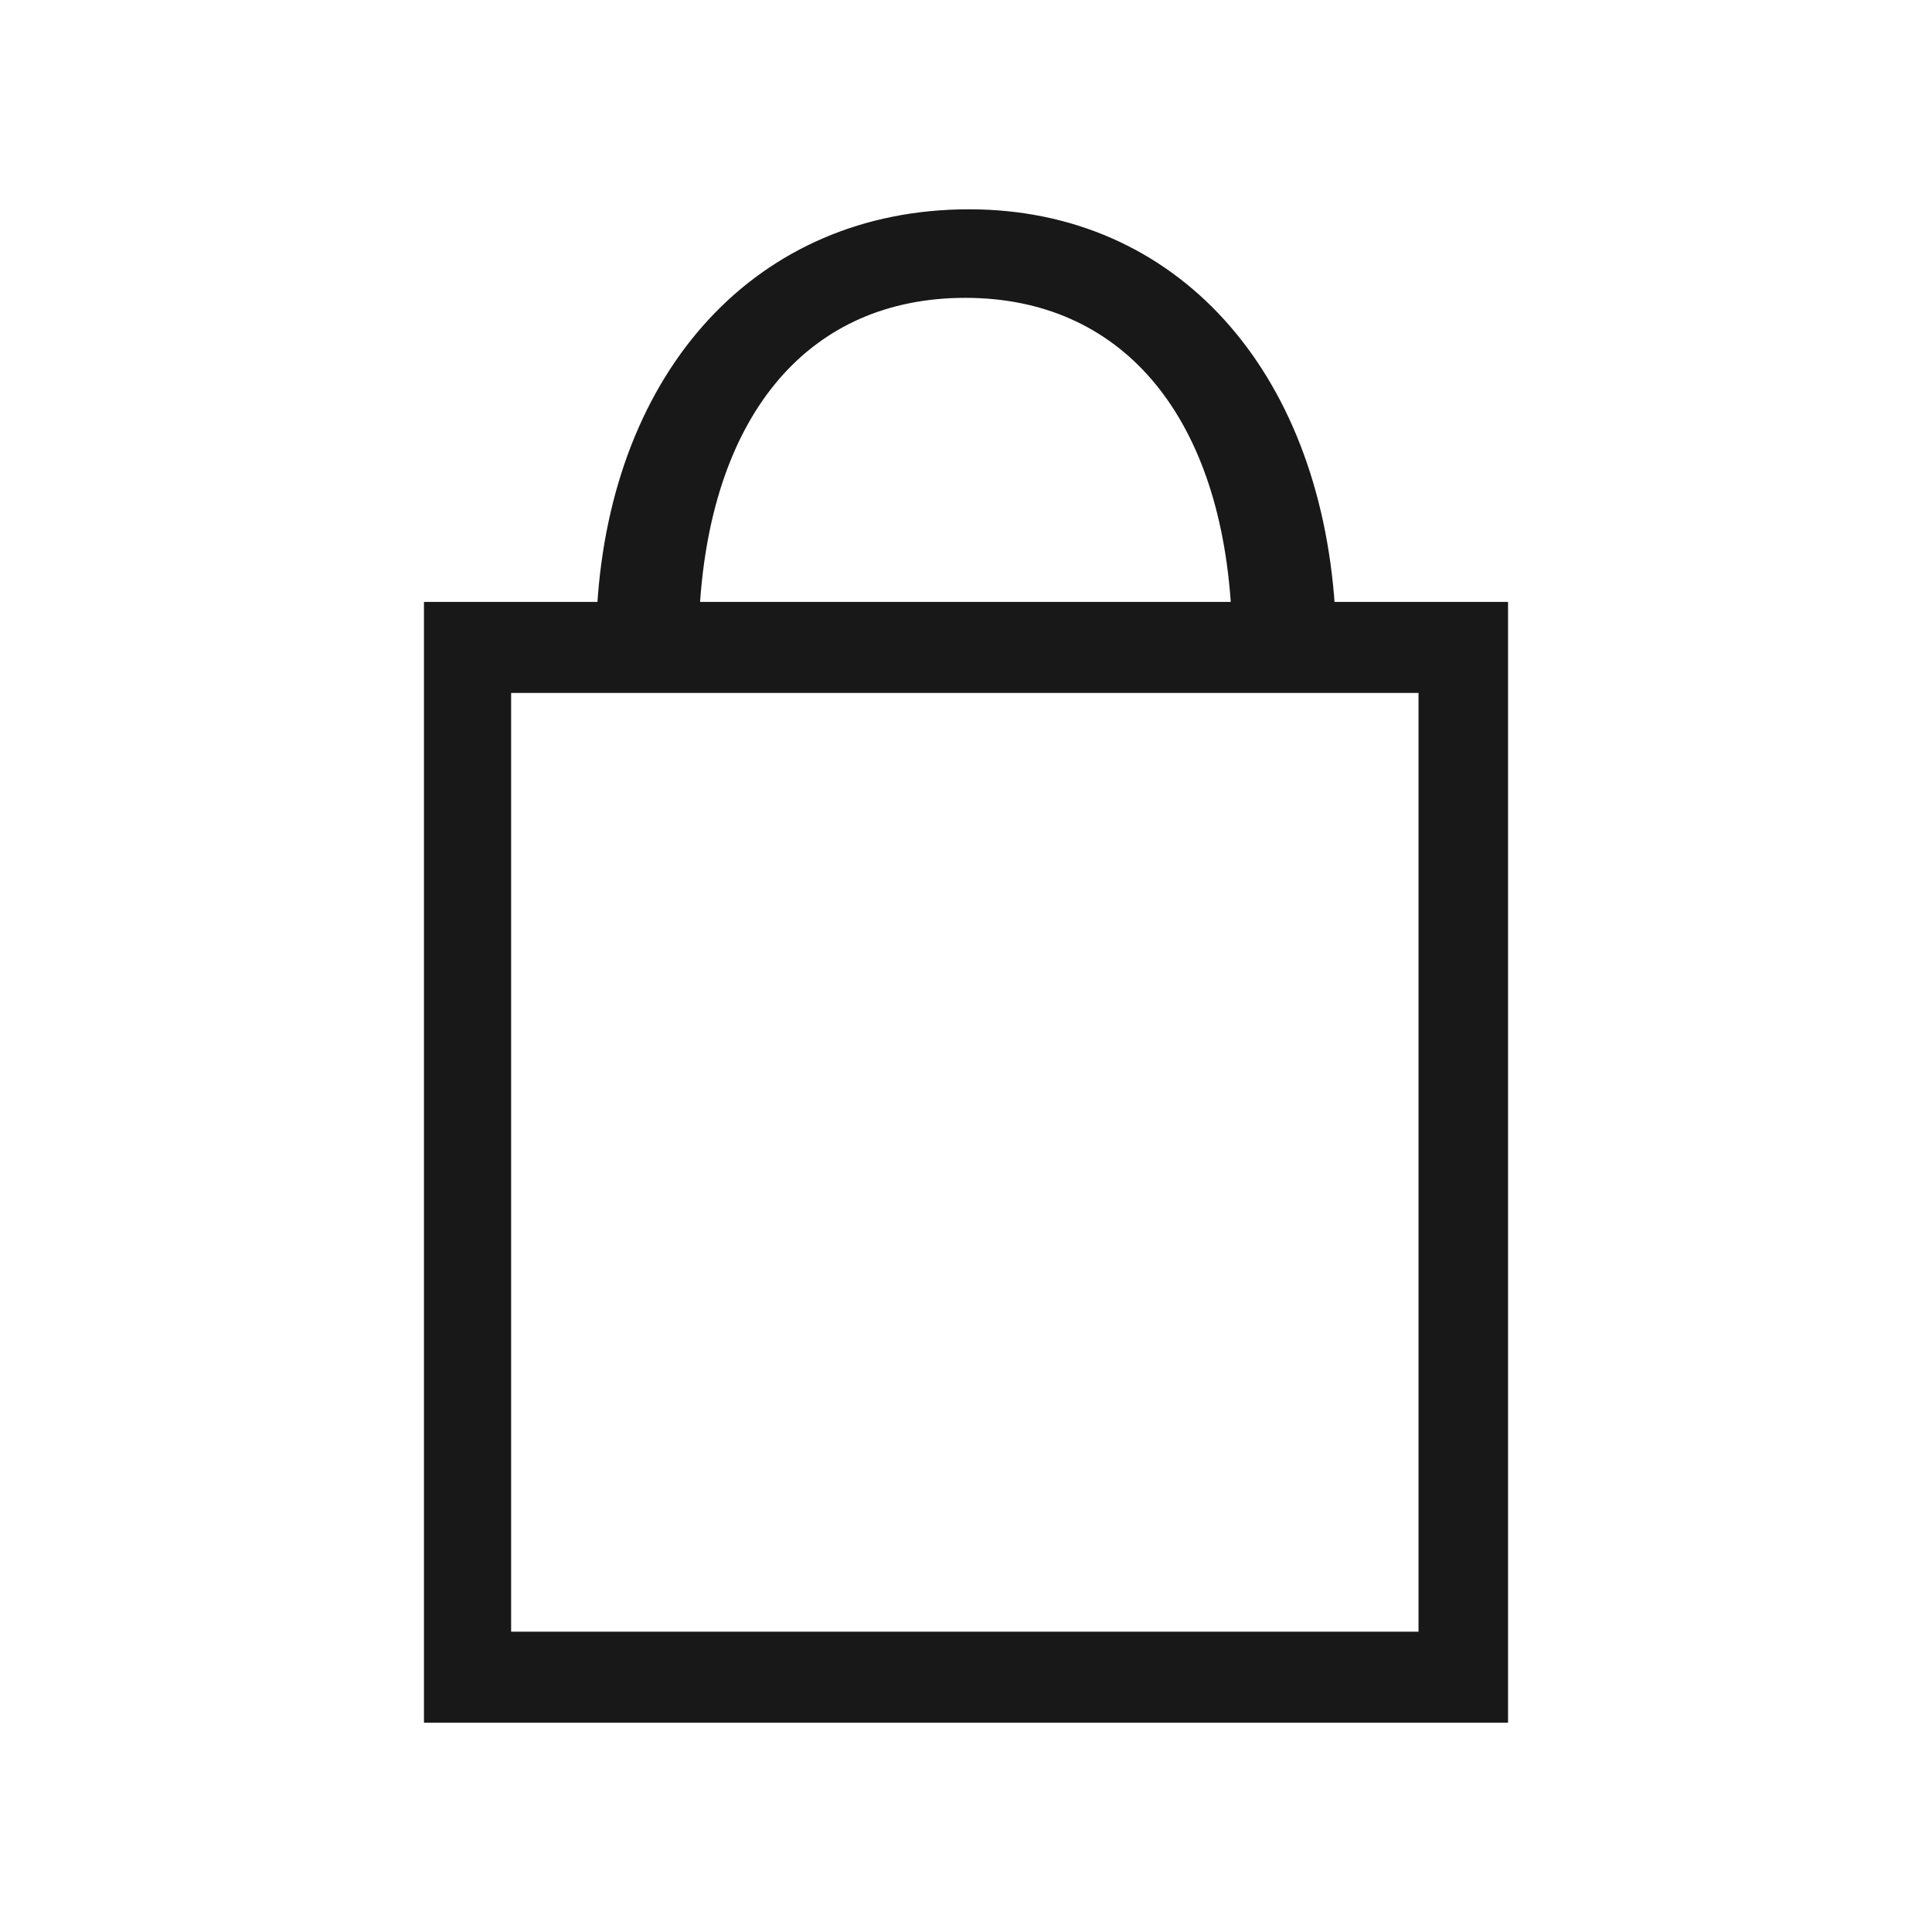
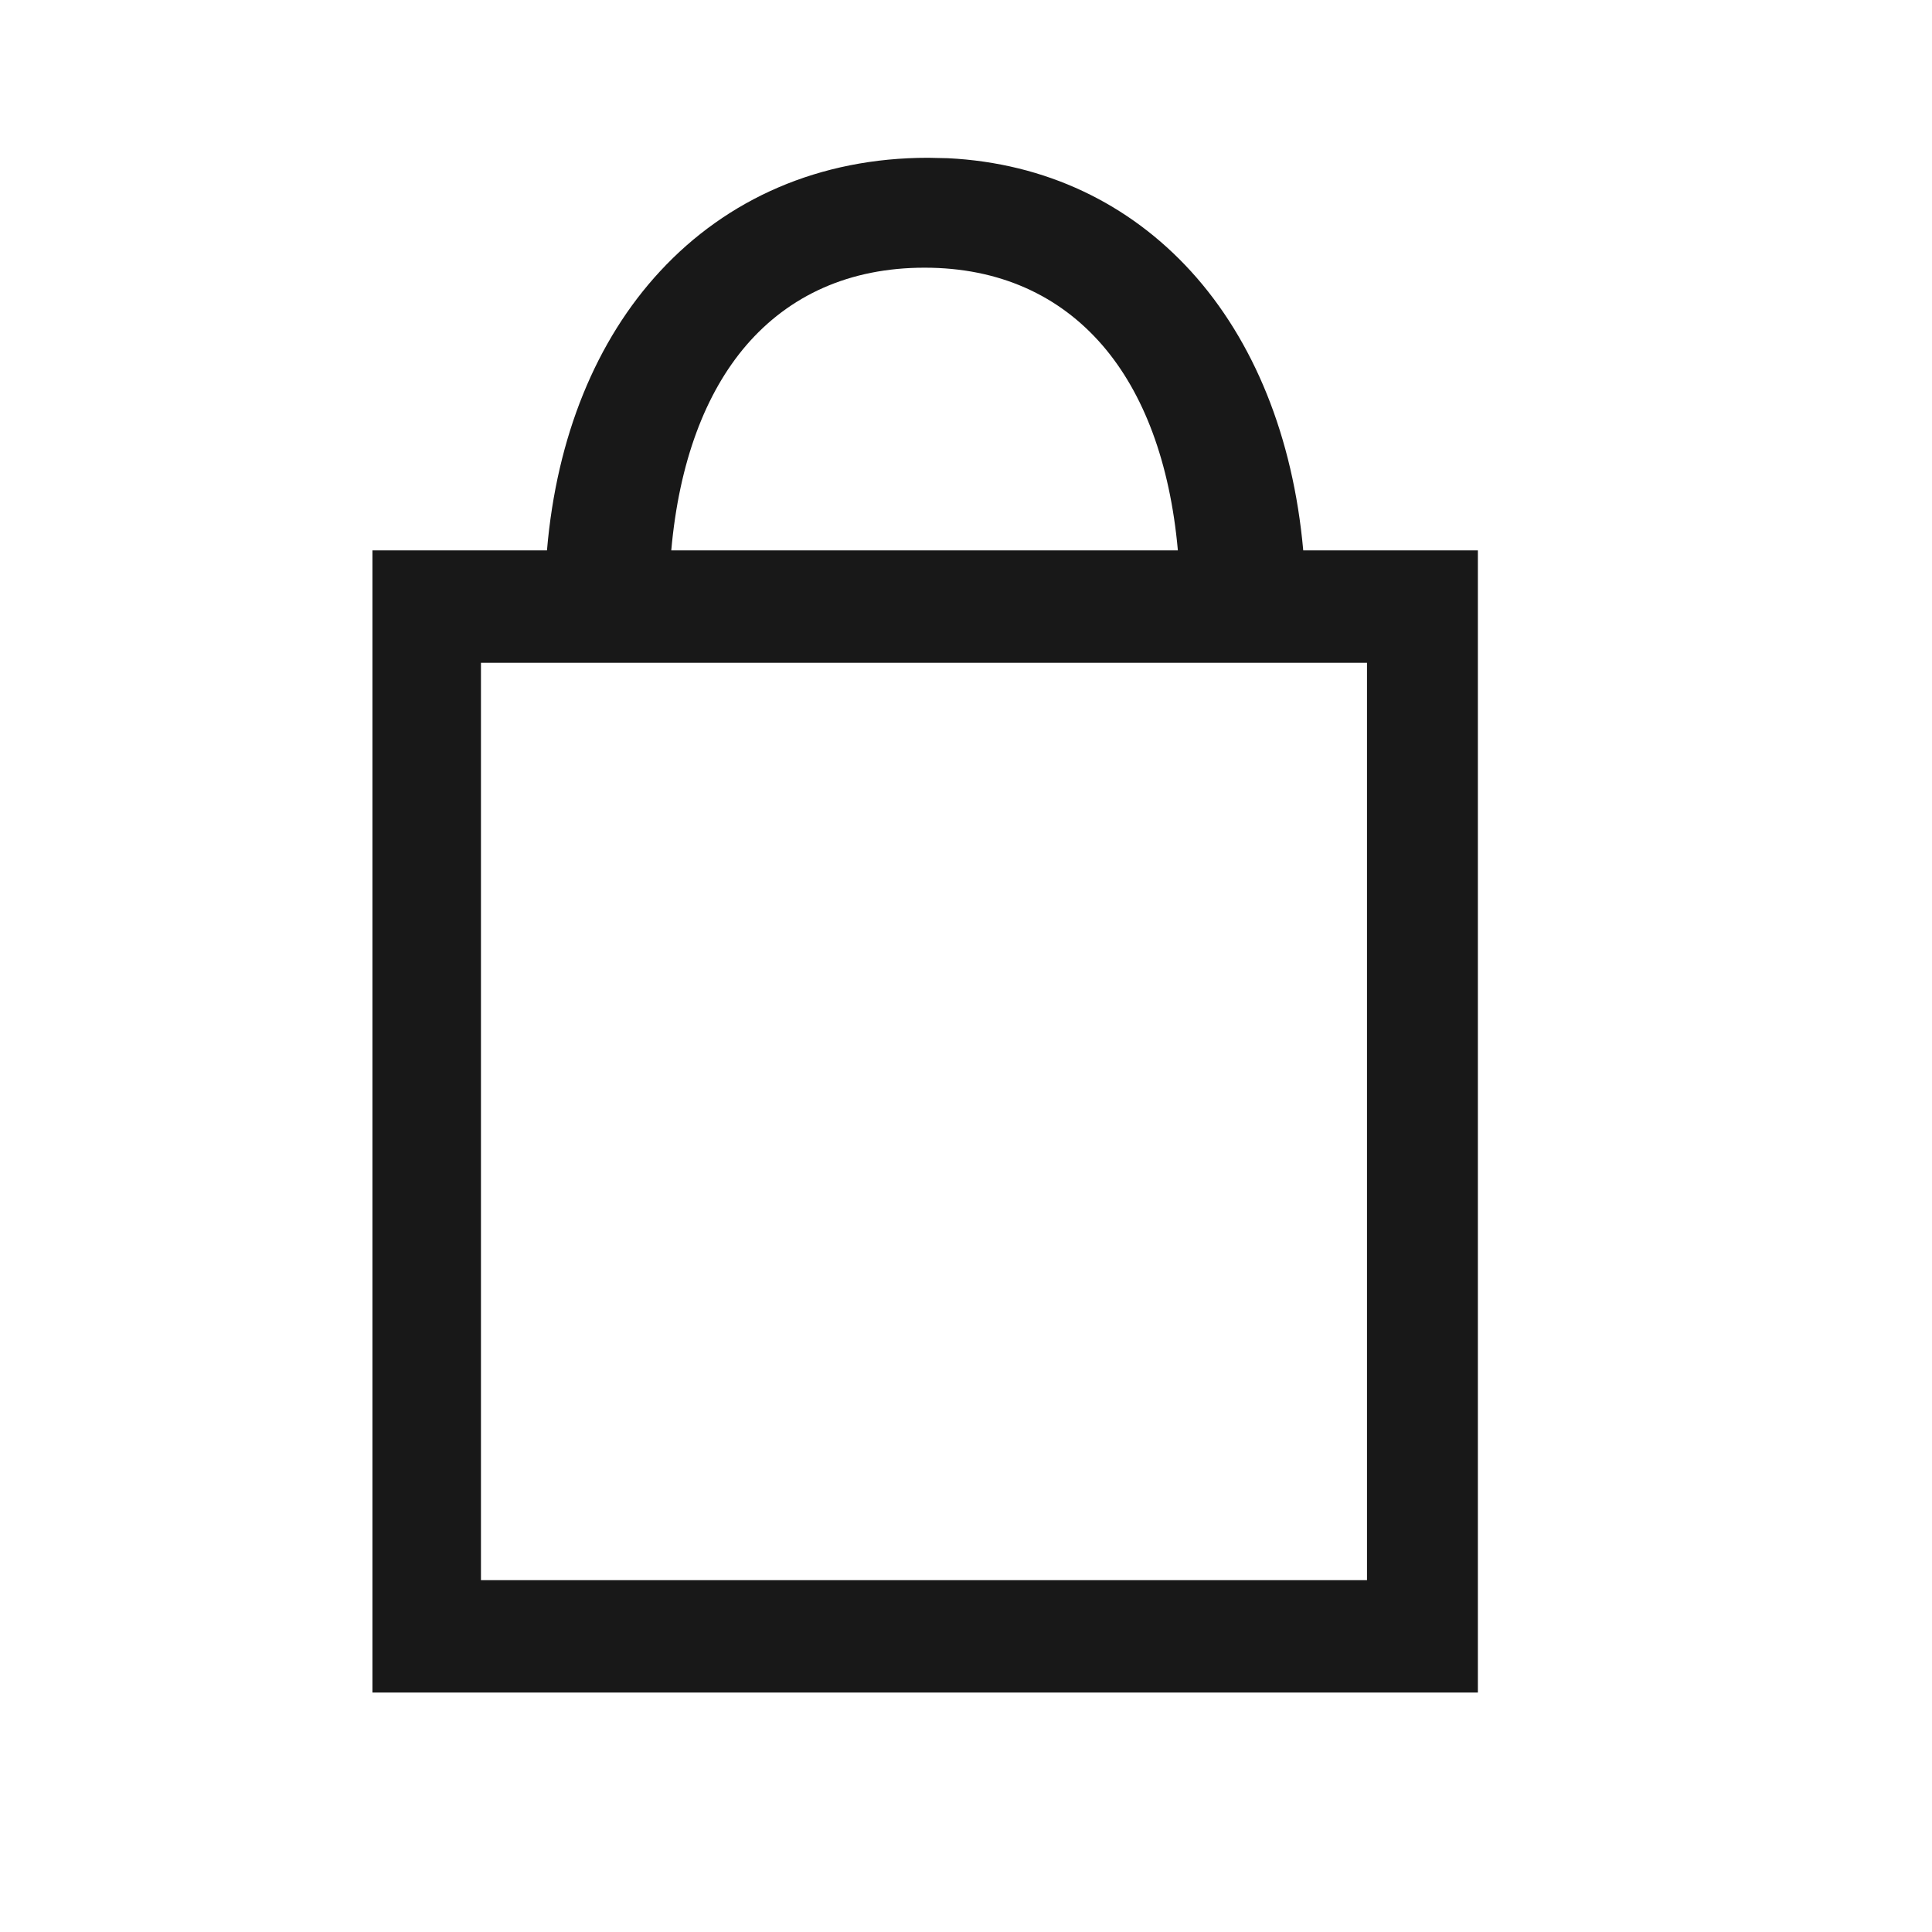
<svg xmlns="http://www.w3.org/2000/svg" width="18" height="18" viewBox="0 0 18 18" fill="none">
-   <path d="M12.387 5.658C12.242 3.472 10.93 2 9.028 2C7.081 2 5.746 3.472 5.613 5.658H4V16H14V5.658H12.387ZM8.994 2.725C10.463 2.725 11.408 3.818 11.52 5.658H6.469C6.581 3.818 7.515 2.725 8.994 2.725ZM13.266 15.252H4.712V6.406H13.266V15.252Z" fill="#181818" stroke="#181818" stroke-width="0.1" />
+   <path d="M8.831 1.474C9.744 1.519 10.522 1.898 11.097 2.529C11.682 3.172 12.047 4.07 12.142 5.128H13.769V15.769H3.47V5.128H5.096C5.186 4.069 5.554 3.17 6.15 2.527C6.773 1.854 7.633 1.47 8.647 1.47L8.831 1.474ZM4.481 14.722H12.736V6.175H4.481V14.722ZM8.614 2.494C7.915 2.494 7.354 2.751 6.952 3.218C6.572 3.661 6.327 4.306 6.254 5.128H10.974C10.9 4.306 10.654 3.661 10.272 3.218C9.868 2.75 9.307 2.494 8.614 2.494Z" fill="#181818" />
</svg>
